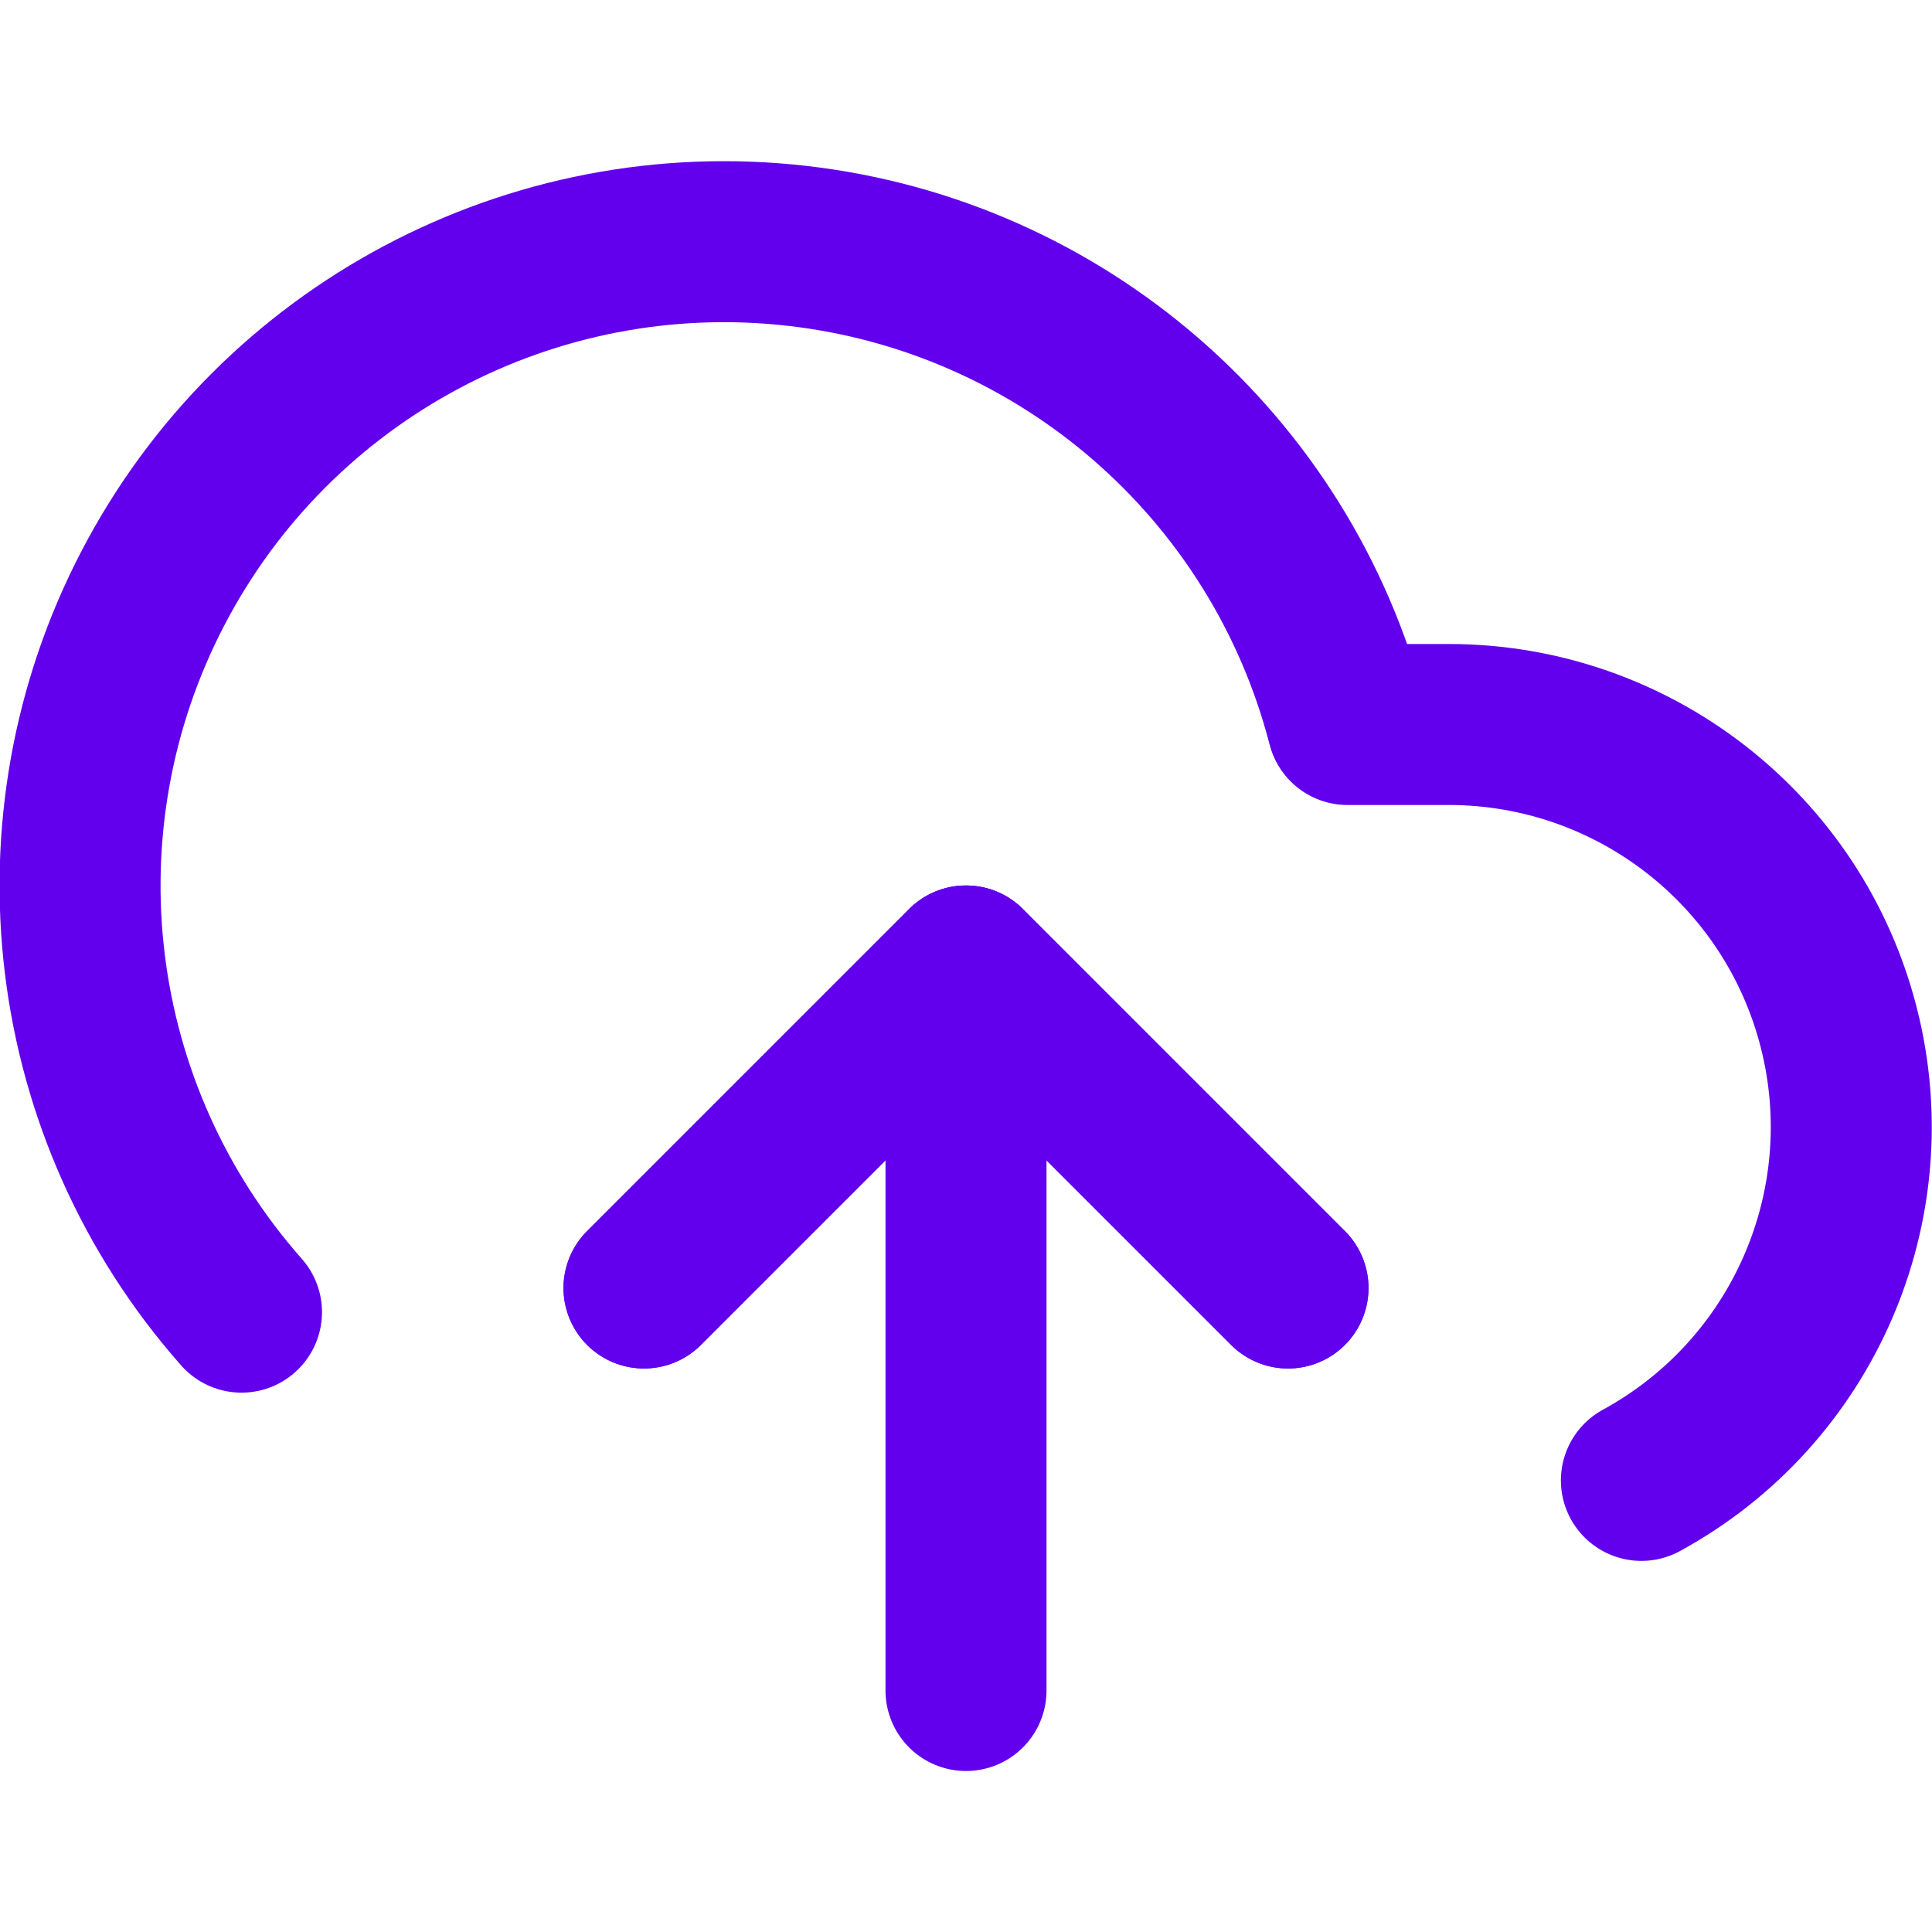
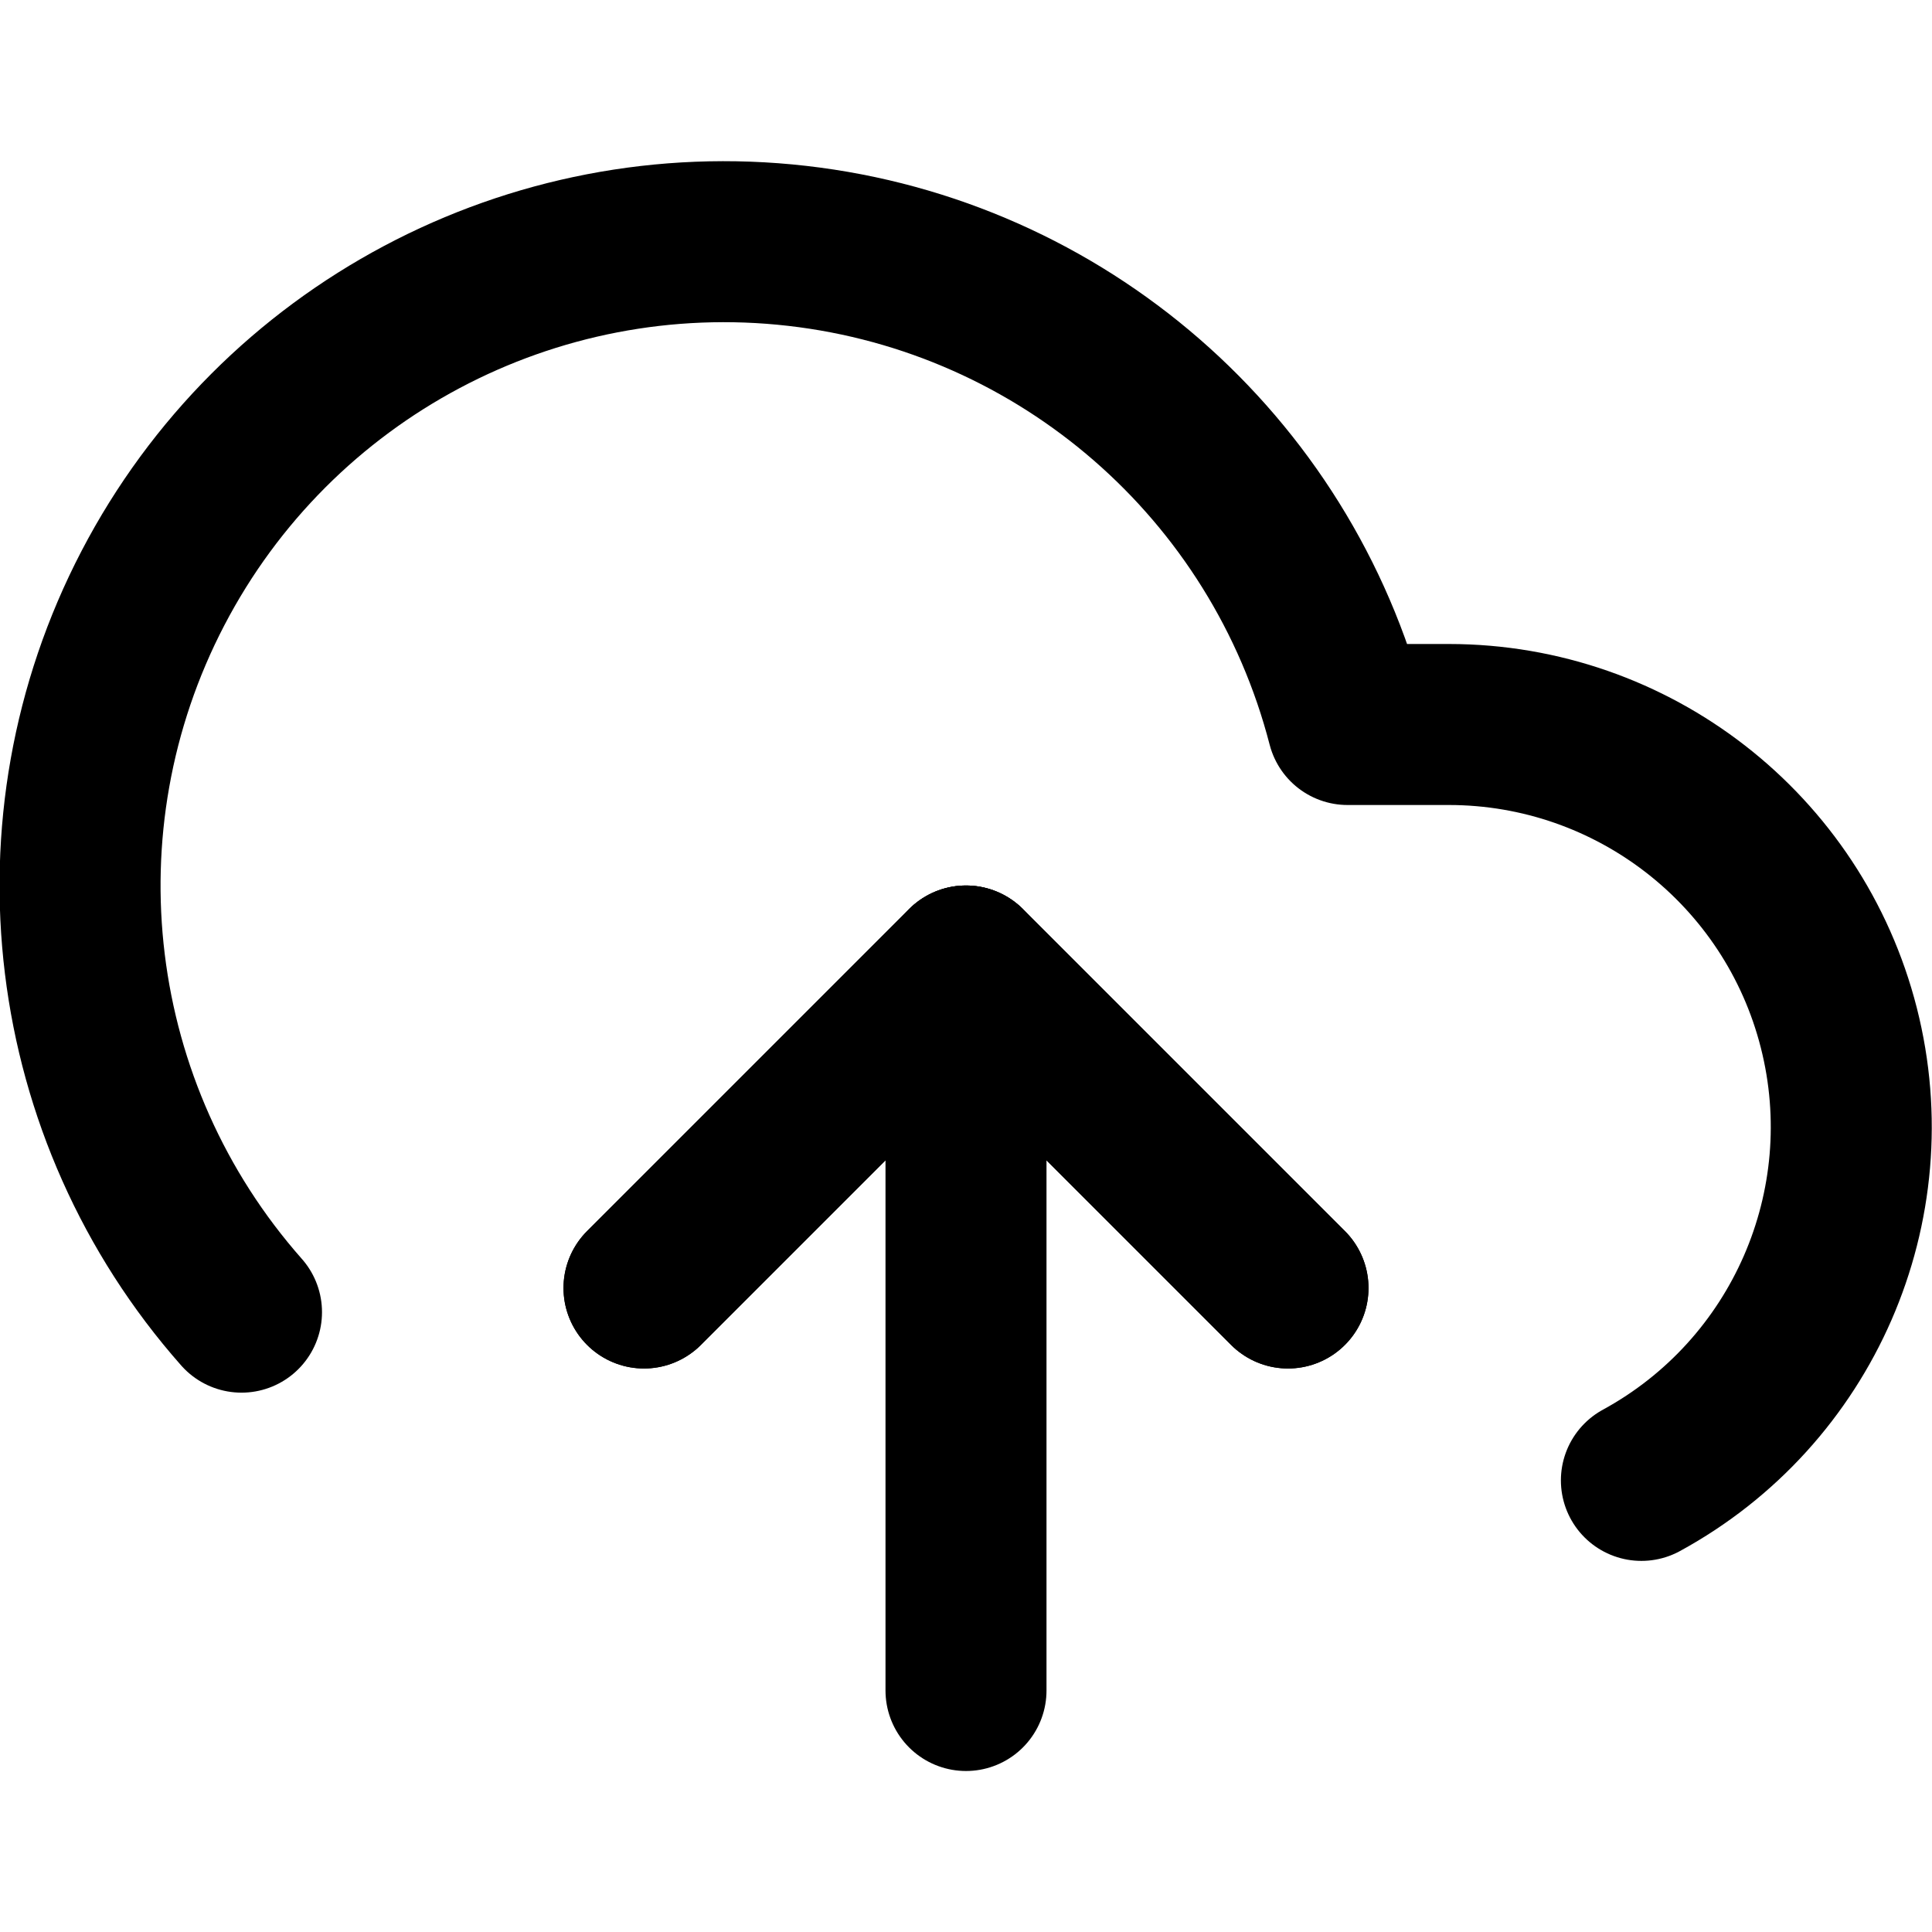
- <svg xmlns="http://www.w3.org/2000/svg" width="24" height="24" viewBox="0 0 24 24" fill="none" stroke="#6200ee" stroke-width="2" stroke-linecap="round" stroke-linejoin="round" class="feather feather-upload-cloud">
+ <svg xmlns="http://www.w3.org/2000/svg" width="24" height="24" viewBox="0 0 24 24" fill="none" stroke="#000" stroke-width="2" stroke-linecap="round" stroke-linejoin="round" class="feather feather-upload-cloud">
  <polyline points="16 16 12 12 8 16" />
  <line x1="12" y1="12" x2="12" y2="21" />
  <path d="M20.39 18.39A5 5 0 0 0 18 9h-1.26A8 8 0 1 0 3 16.3" />
  <polyline points="16 16 12 12 8 16" />
</svg>
